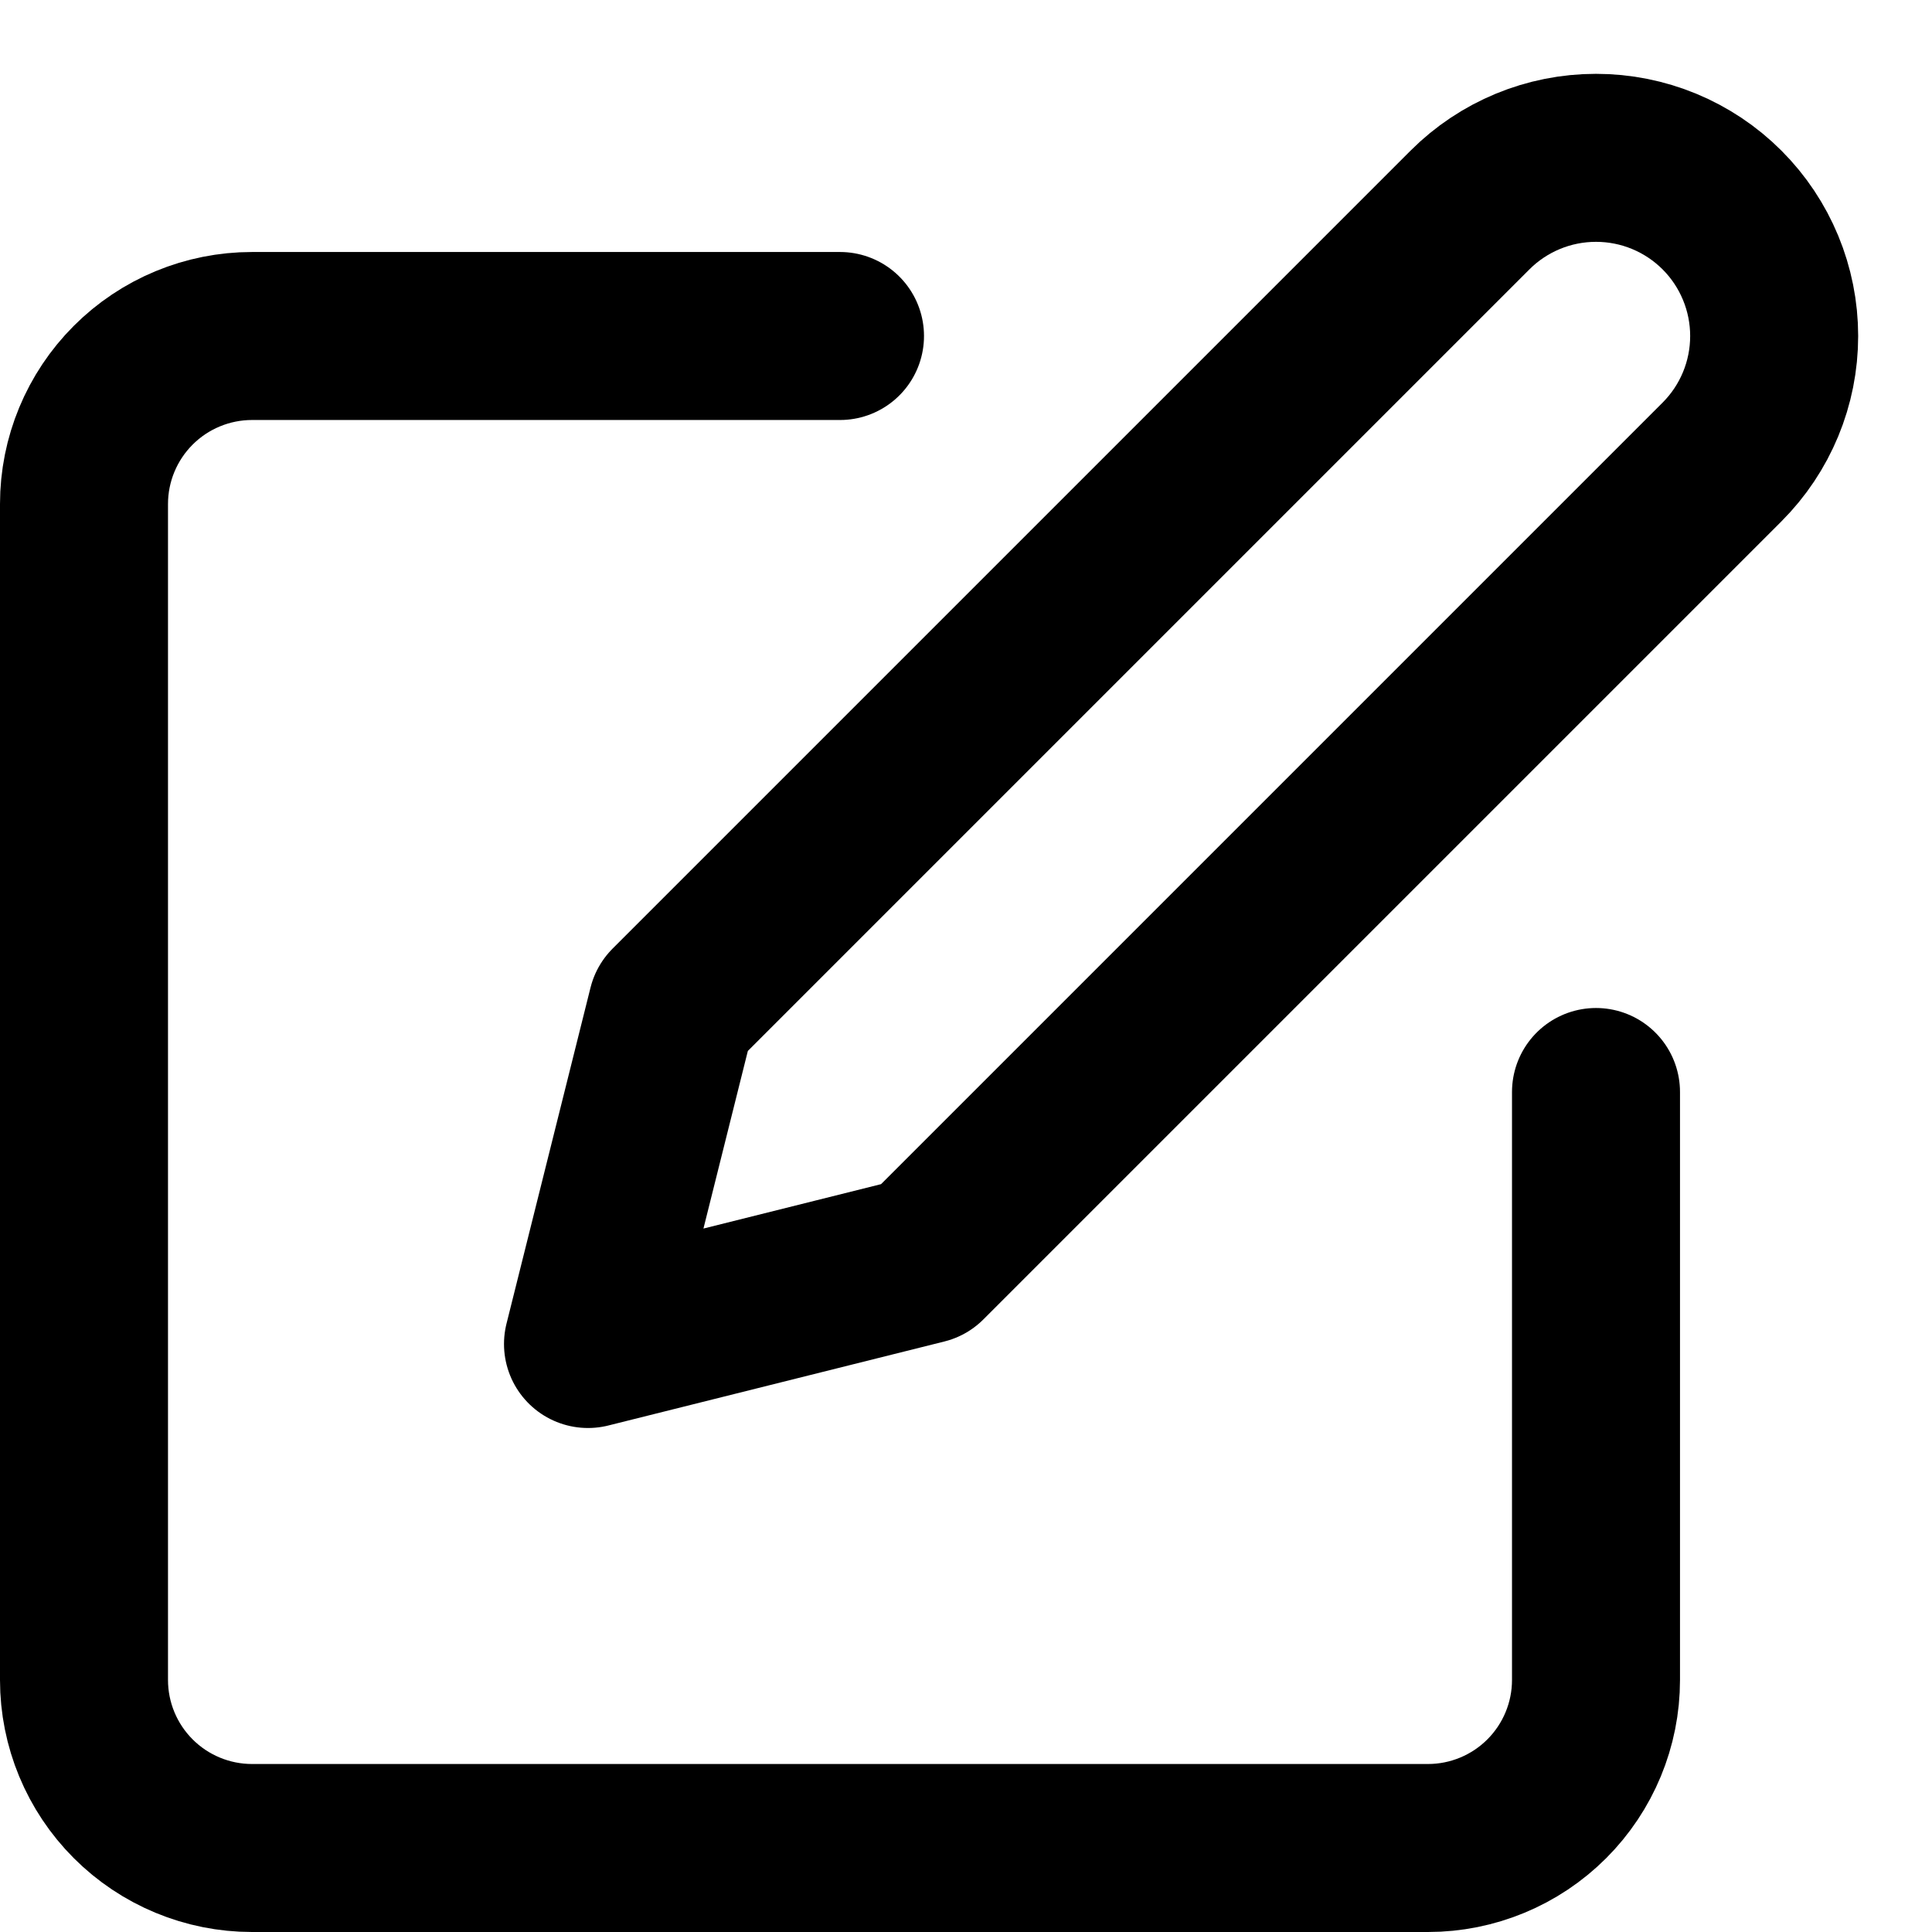
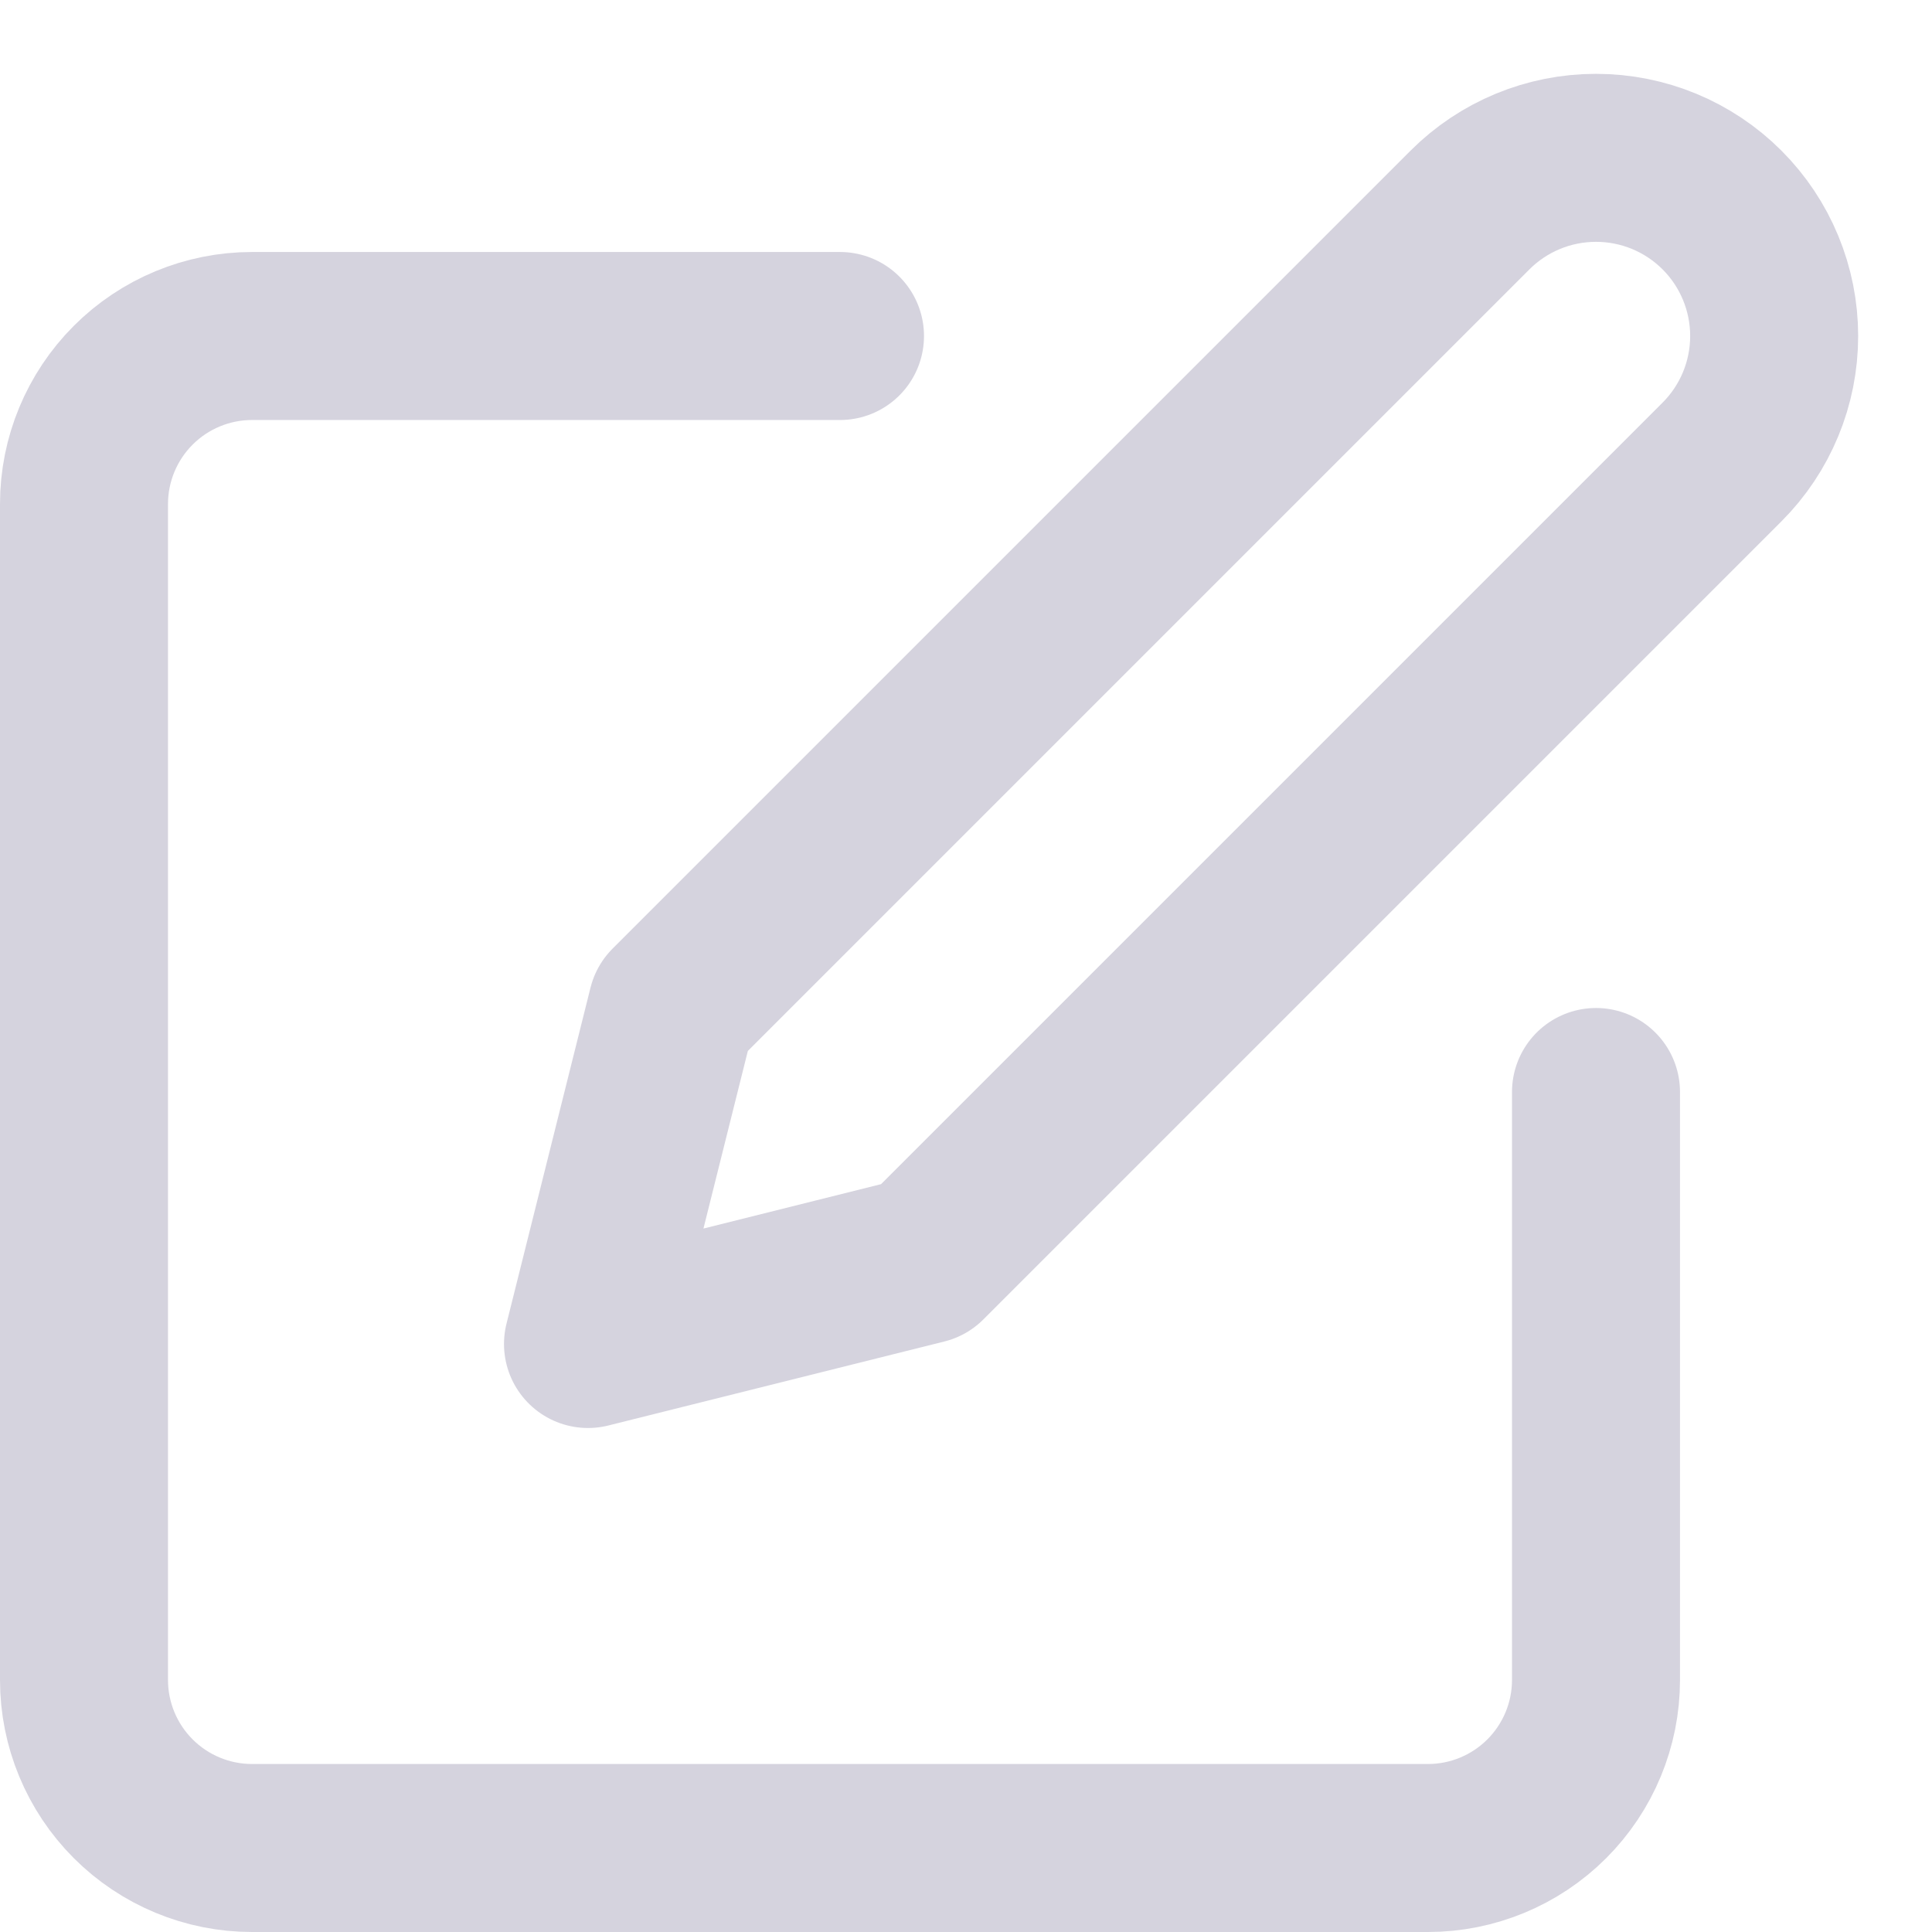
<svg xmlns="http://www.w3.org/2000/svg" width="23" height="23" viewBox="0 0 23 23" fill="none">
-   <path d="M10 4H3C2.47 4 1.961 4.211 1.586 4.586C1.211 4.961 1 5.47 1 6V20C1 20.53 1.211 21.039 1.586 21.414C1.961 21.789 2.47 22 3 22H17C17.53 22 18.039 21.789 18.414 21.414C18.789 21.039 19 20.53 19 20V13" stroke="black" stroke-width="2" stroke-linecap="round" stroke-linejoin="round" />
-   <path d="M17.5 2.5C17.898 2.102 18.437 1.879 19 1.879C19.563 1.879 20.102 2.102 20.5 2.5C20.898 2.898 21.121 3.438 21.121 4C21.121 4.563 20.898 5.102 20.5 5.5L11 15L7 16L8 12L17.5 2.5Z" stroke="black" stroke-width="2" stroke-linecap="round" stroke-linejoin="round" />
+   <path d="M10 4H3C2.47 4 1.961 4.211 1.586 4.586C1.211 4.961 1 5.47 1 6V20C1 20.53 1.211 21.039 1.586 21.414C1.961 21.789 2.47 22 3 22H17C17.53 22 18.039 21.789 18.414 21.414C18.789 21.039 19 20.53 19 20V13" stroke="#D5D3DE" stroke-width="2" stroke-linecap="round" stroke-linejoin="round" />
+   <path d="M17.5 2.5C17.898 2.102 18.437 1.879 19 1.879C19.563 1.879 20.102 2.102 20.5 2.5C20.898 2.898 21.121 3.438 21.121 4C21.121 4.563 20.898 5.102 20.5 5.5L11 15L7 16L8 12L17.5 2.5Z" stroke="#D5D3DE" stroke-width="2" stroke-linecap="round" stroke-linejoin="round" />
</svg>
